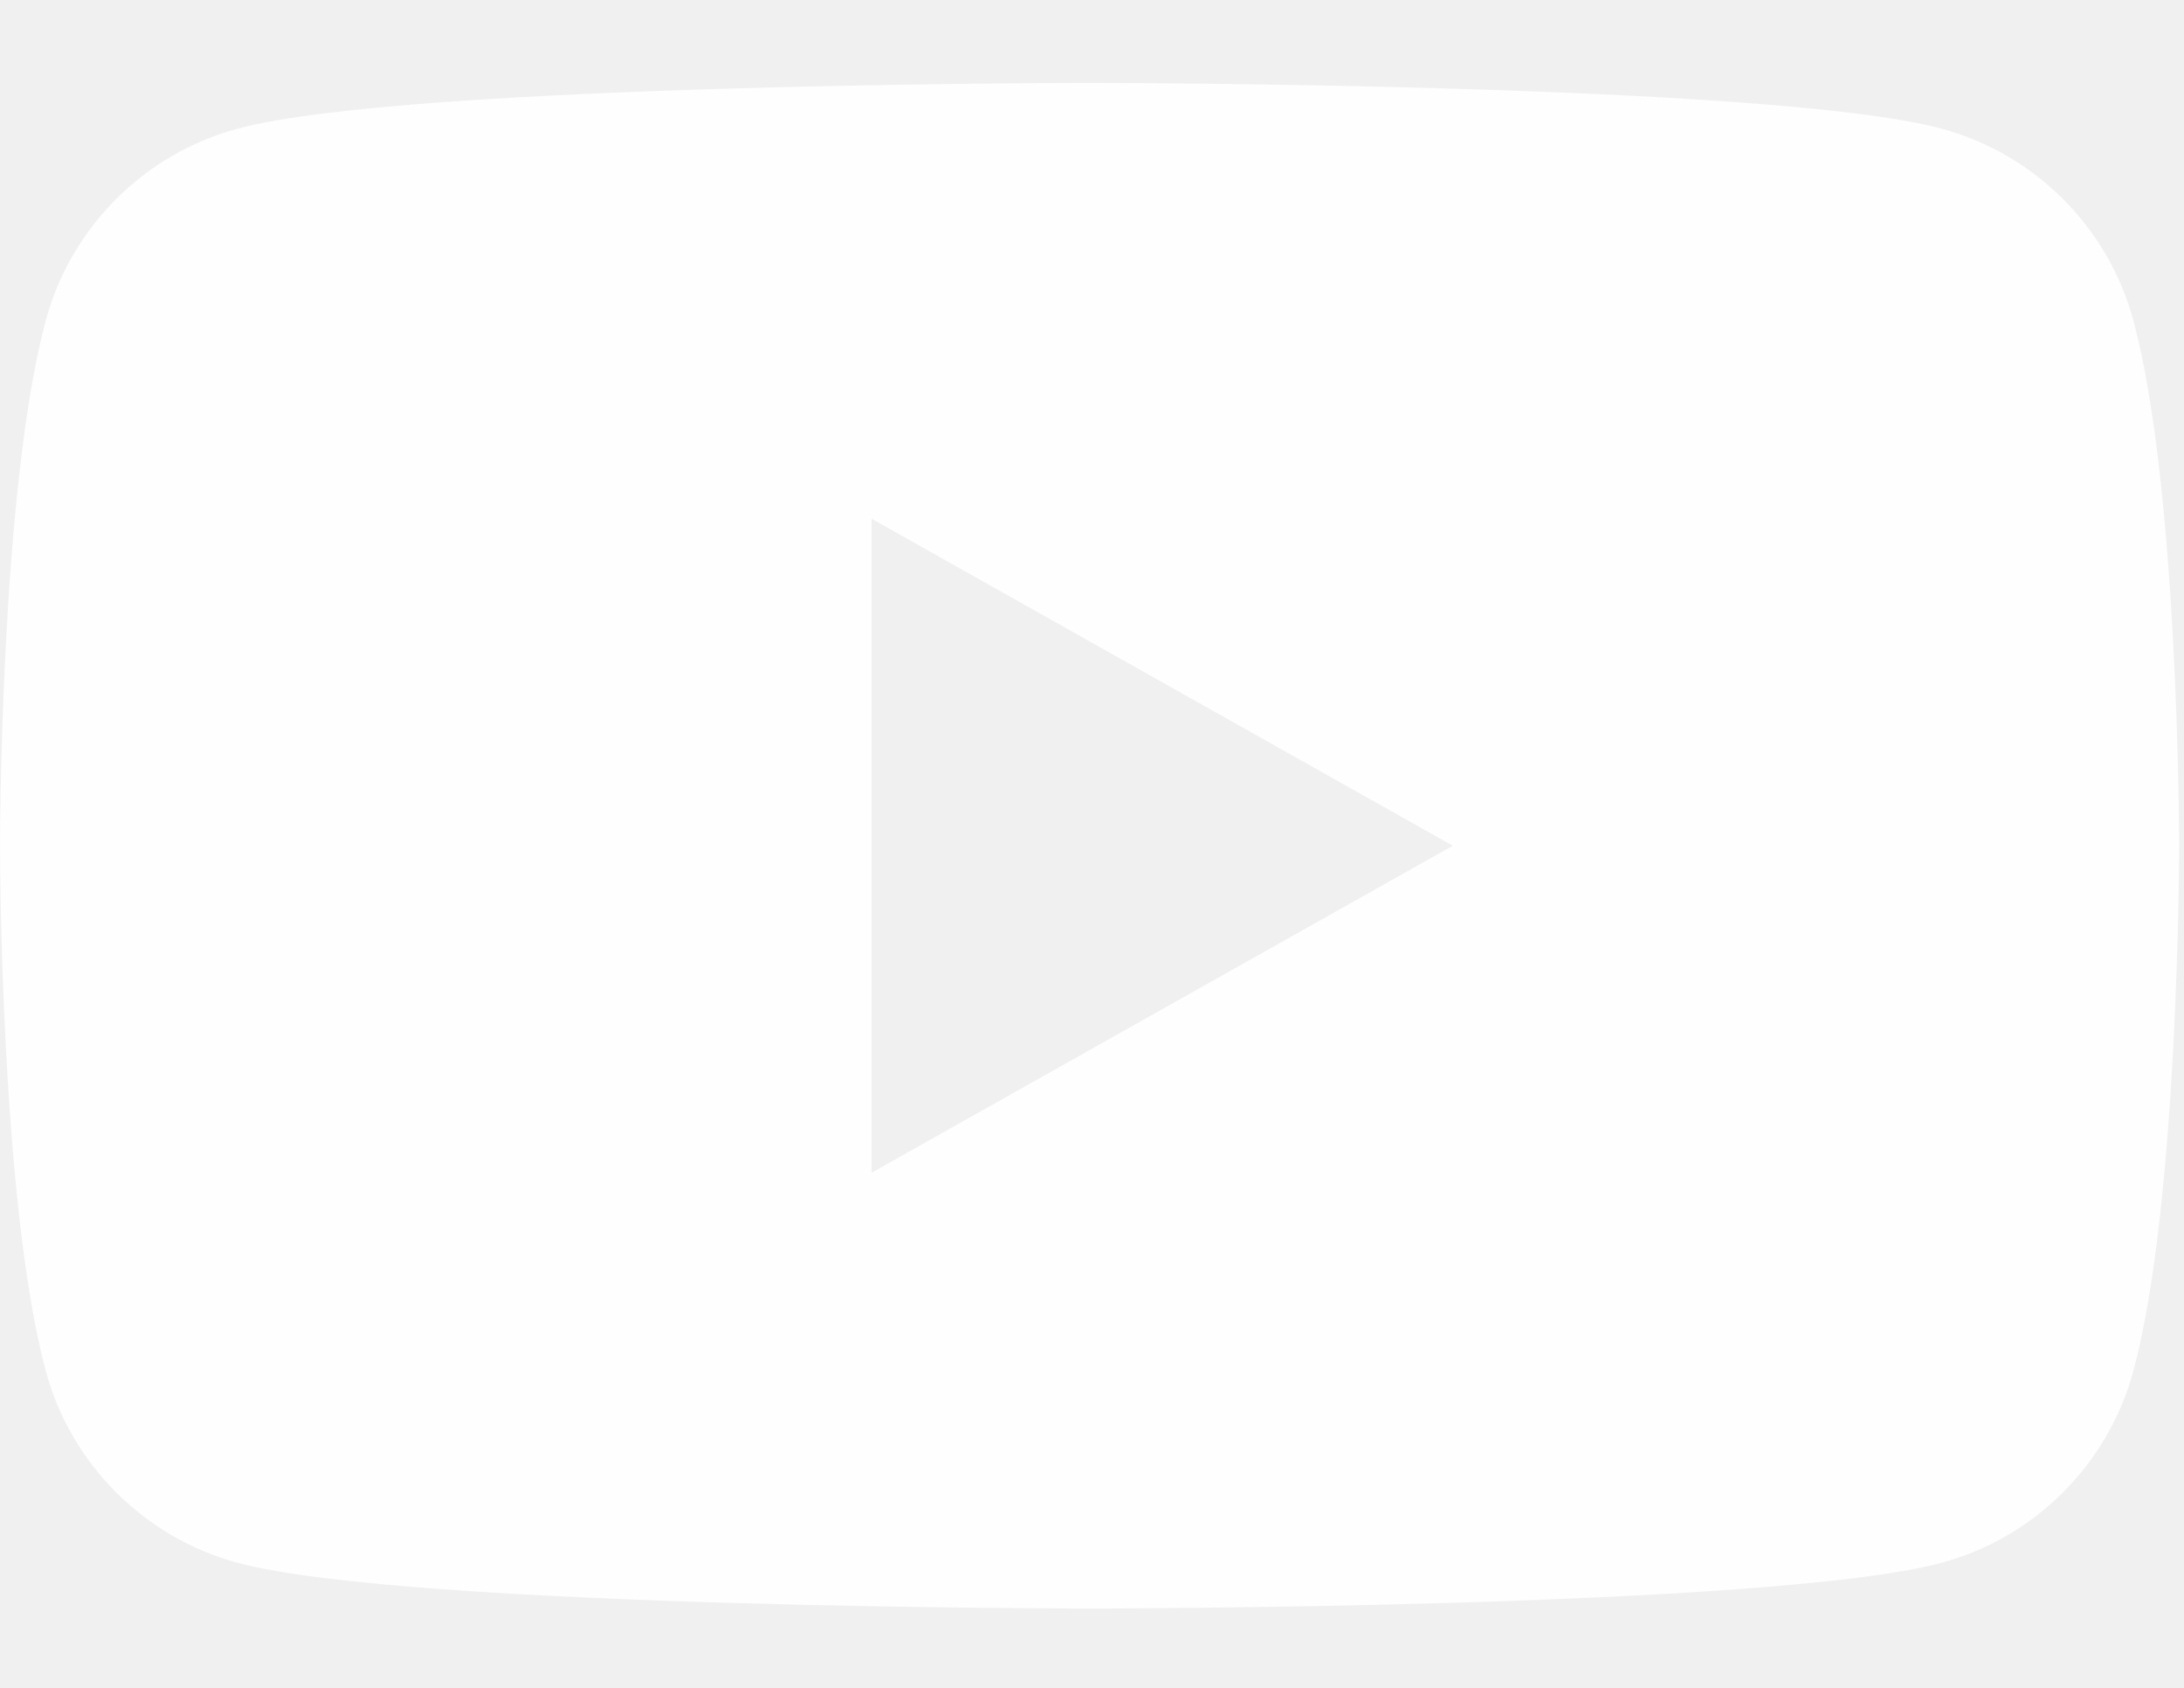
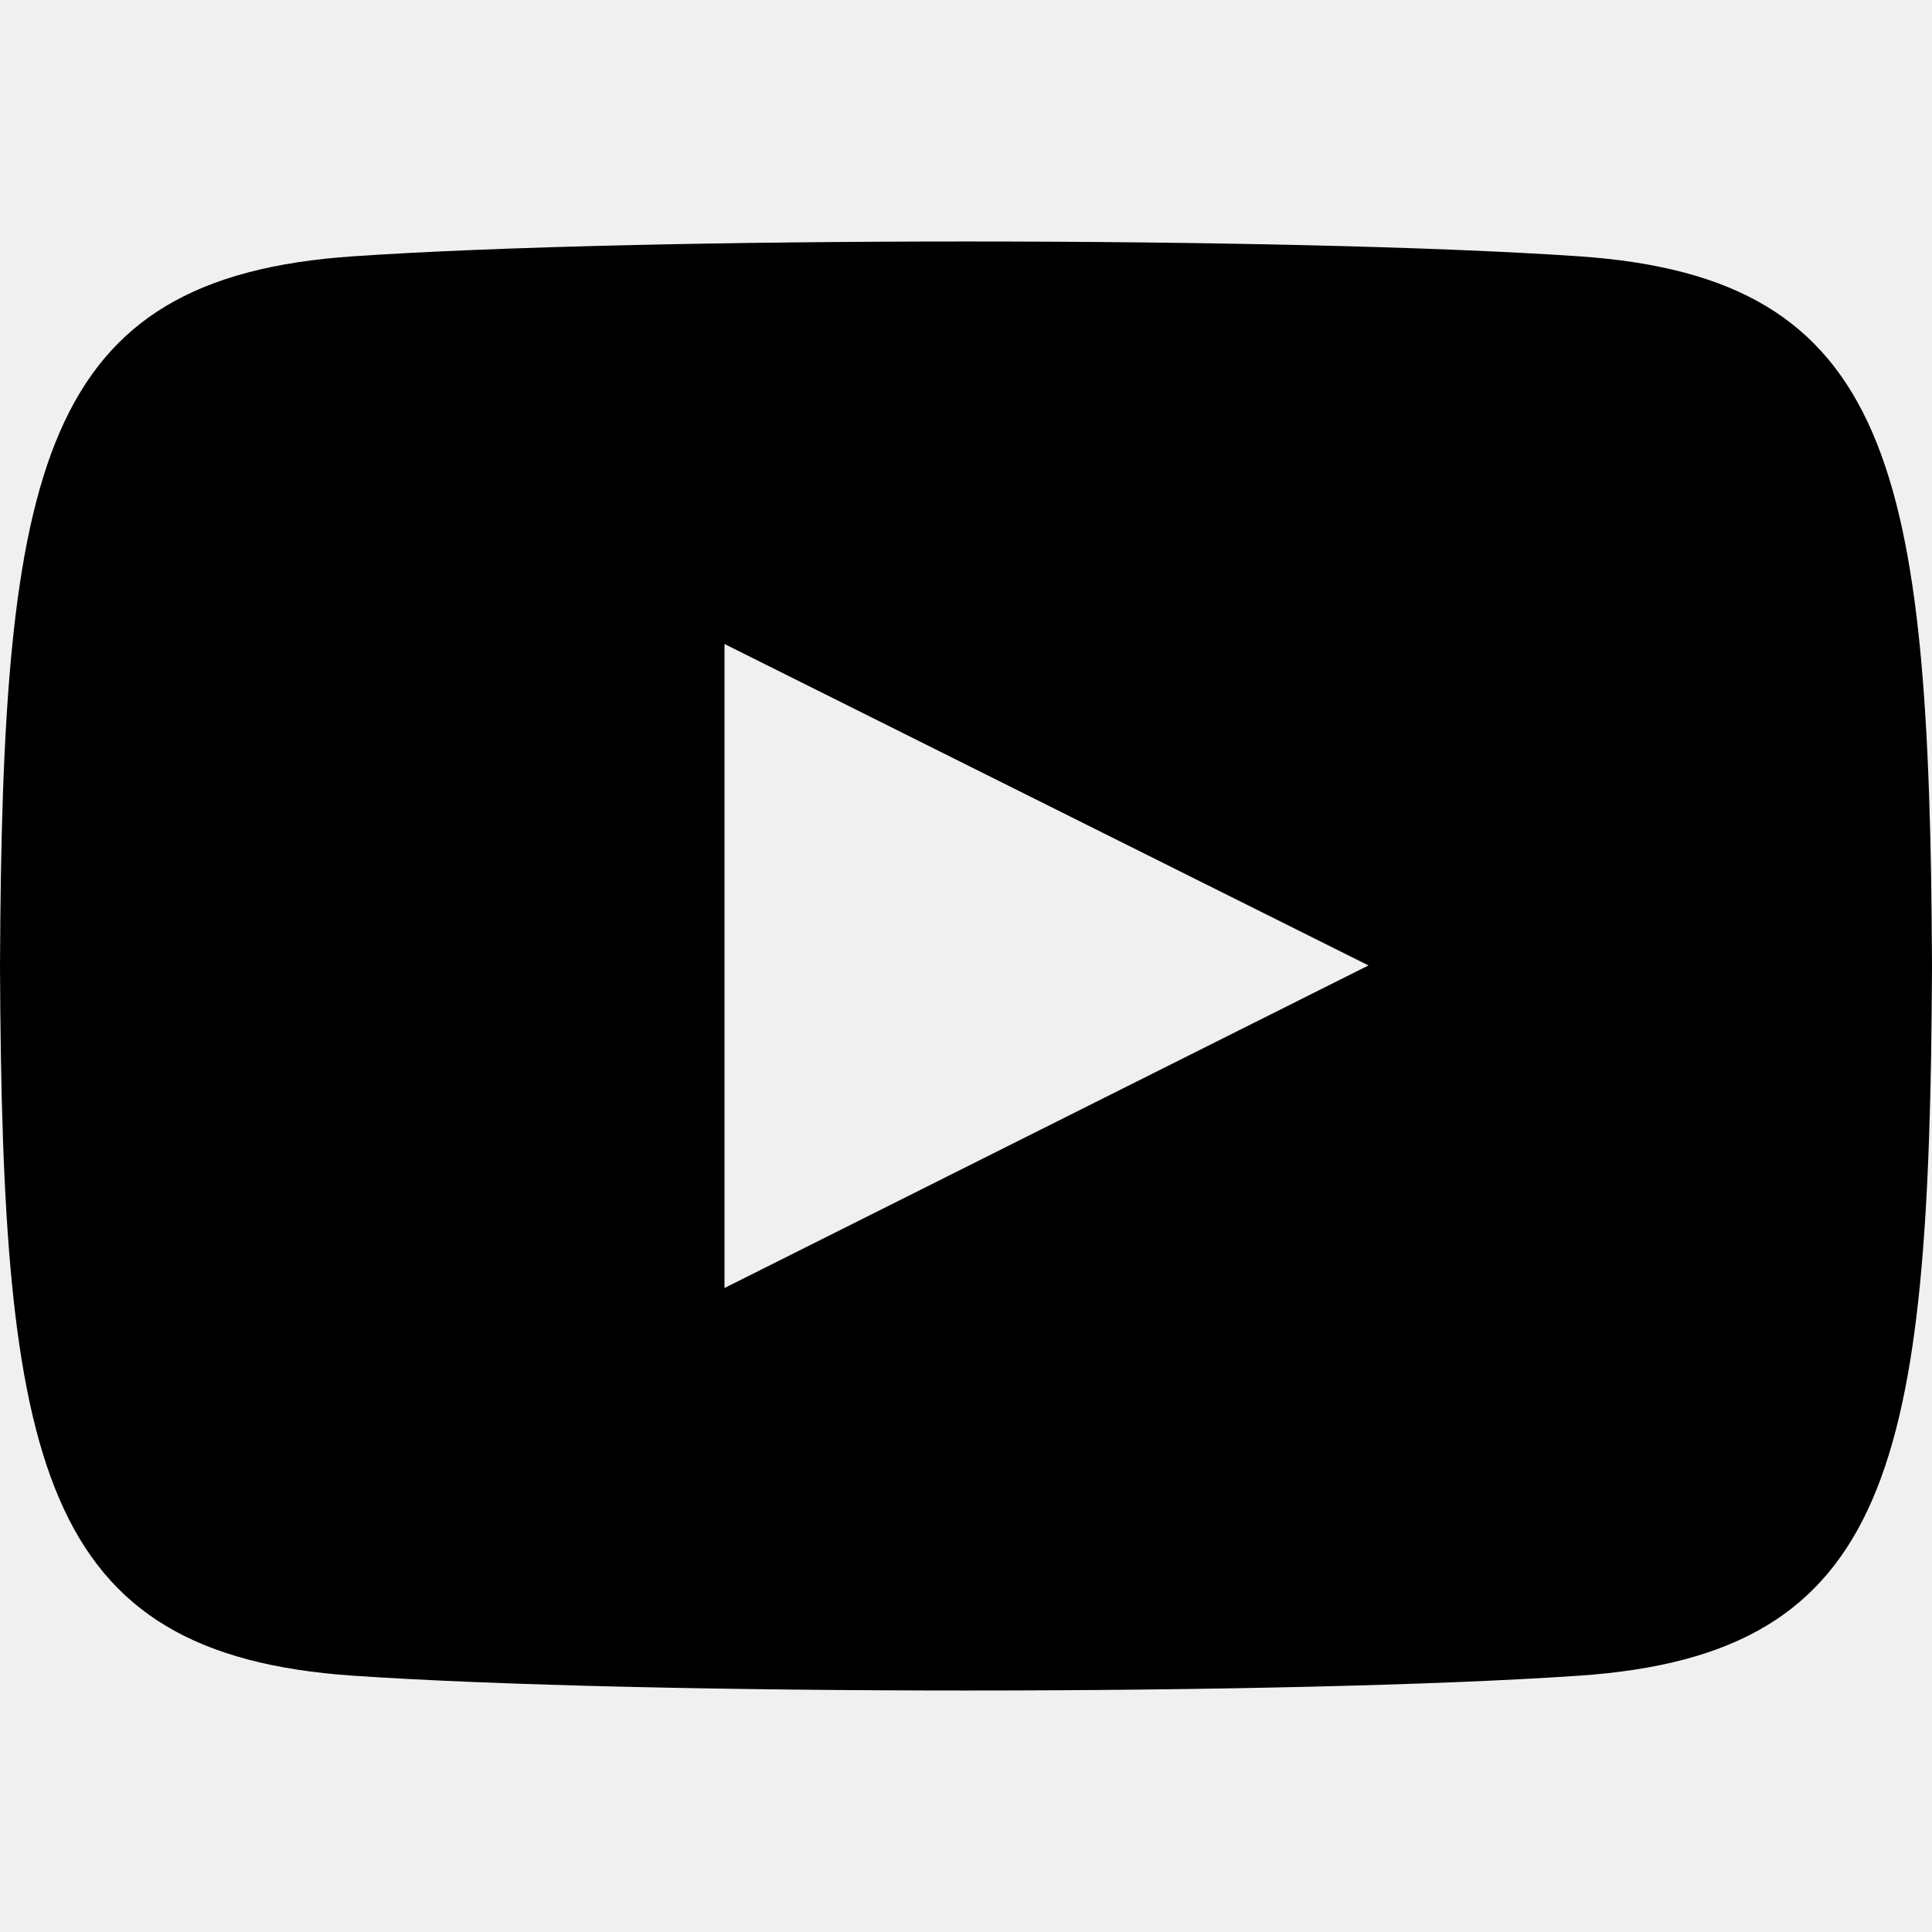
- <svg xmlns="http://www.w3.org/2000/svg" width="22px" height="17px" viewBox="0 0 22 17" version="1.1">
-   <defs>
-     <polygon id="path-1" points="0 0 26 0 26 21.22 0 21.22" />
-   </defs>
-   <g id="01-Public" stroke="none" stroke-width="1" fill="#000" fill-rule="evenodd" opacity="0.9">
-     <g id="D-01-00-SA_Home-page" transform="translate(-1137, -3563)">
-       <g id="Global-/-Footer-/-Desktop" transform="translate(0, 3426)">
-         <g id="Footer">
-           <g>
-             <g id="Row" transform="translate(535, 55)">
-               <g id="Footer_collumn-Copy">
-                 <g id="Group-12" transform="translate(600, 0)">
-                   <g id="Icons" transform="translate(0, 32.38568)">
-                     <g id="Youtube-icon" transform="translate(0, 47)">
-                       <g transform="translate(0, 0.449501)">
-                         <g id="Clip-2" />
-                         <path d="M10.78,13.976 L10.78,7.39 L16.634,10.683 L10.78,13.976 Z M23.492,5.399 C23.24,4.455 22.496,3.711 21.552,3.459 C19.84,3 12.976,3 12.976,3 C12.976,3 6.111,3 4.399,3.459 C3.455,3.711 2.711,4.455 2.459,5.399 C2,7.111 2,10.683 2,10.683 C2,10.683 2,14.254 2.459,15.966 C2.711,16.911 3.455,17.655 4.399,17.907 C6.111,18.366 12.976,18.366 12.976,18.366 C12.976,18.366 19.84,18.366 21.552,17.907 C22.496,17.655 23.24,16.911 23.492,15.966 C23.951,14.254 23.951,10.683 23.951,10.683 C23.951,10.683 23.951,7.111 23.492,5.399 L23.492,5.399 Z" id="Fill-1" fill="#FFFFFF" mask="url(#mask-2)" />
-                       </g>
-                     </g>
-                   </g>
-                 </g>
-               </g>
-             </g>
-           </g>
-         </g>
-       </g>
-     </g>
-   </g>
+ <svg xmlns="http://www.w3.org/2000/svg" width="24" height="24" viewBox="0 0 24 24">
+   <path d="M19.615 3.184c-3.604-.246-11.631-.245-15.23 0-3.897.266-4.356 2.62-4.385 8.816.029 6.185.484 8.549 4.385 8.816 3.6.245 11.626.246 15.23 0 3.897-.266 4.356-2.62 4.385-8.816-.029-6.185-.484-8.549-4.385-8.816zm-10.615 12.816v-8l8 3.993-8 4.007z" />
</svg>
